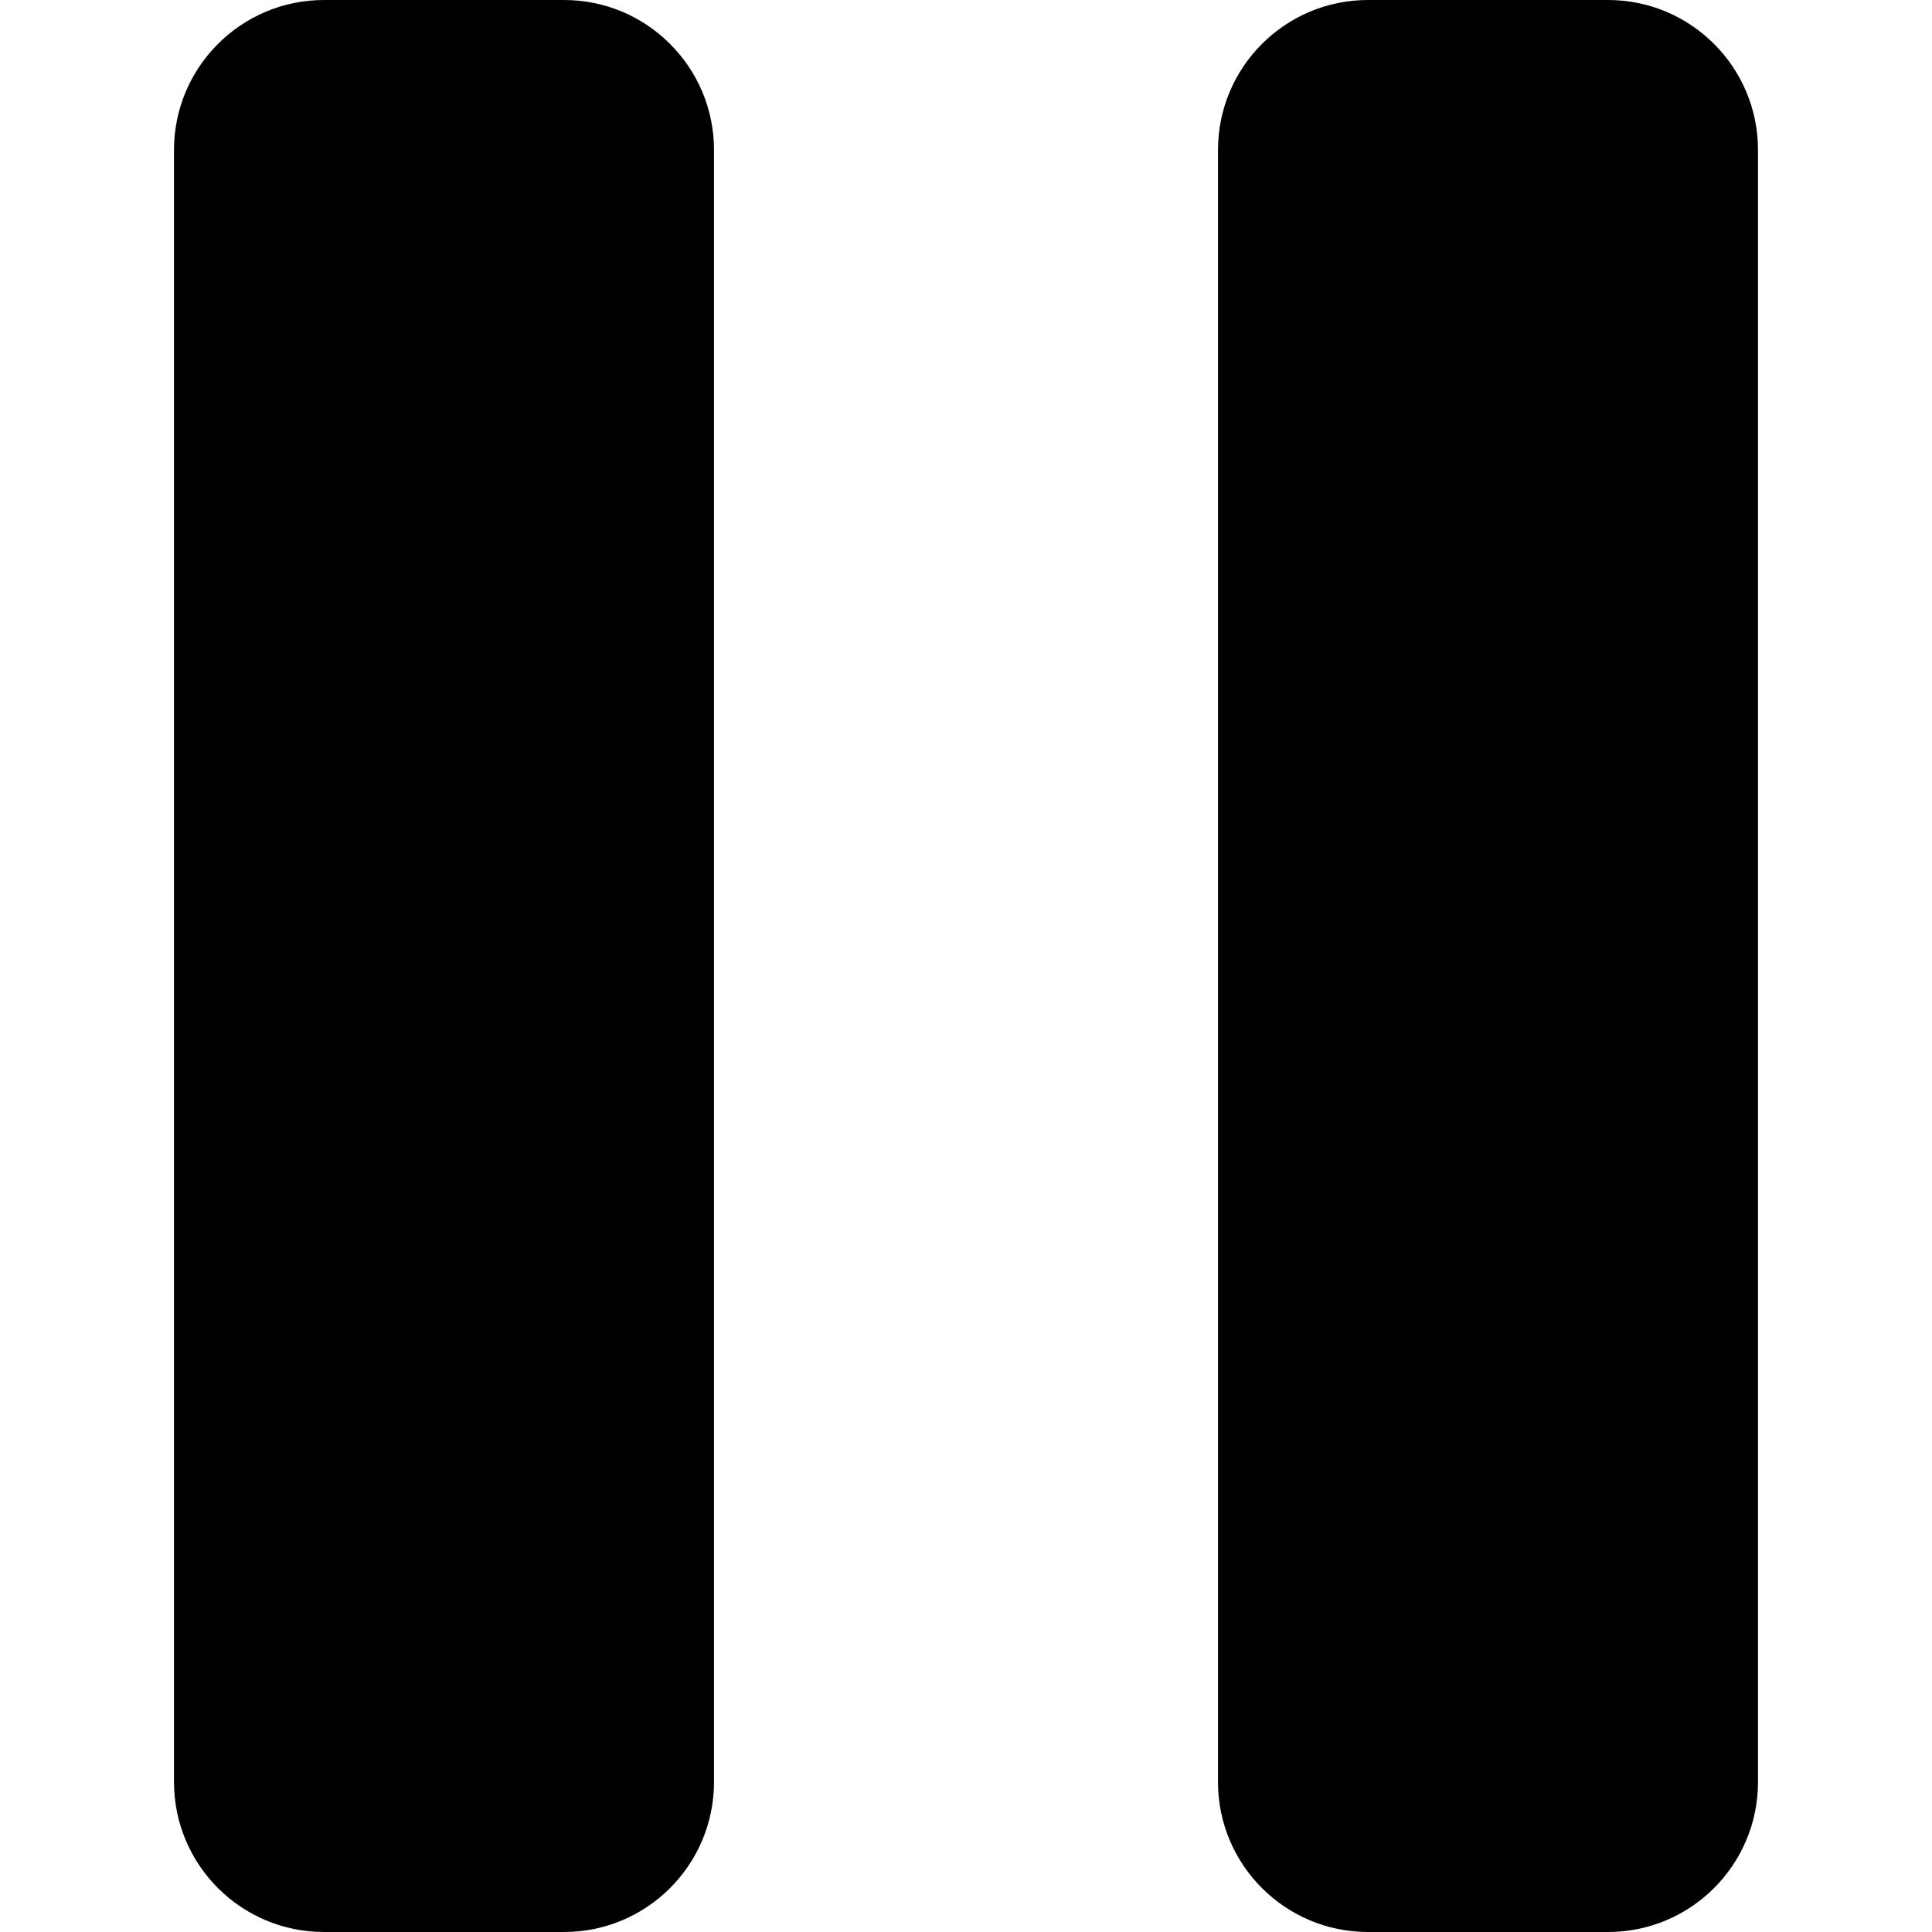
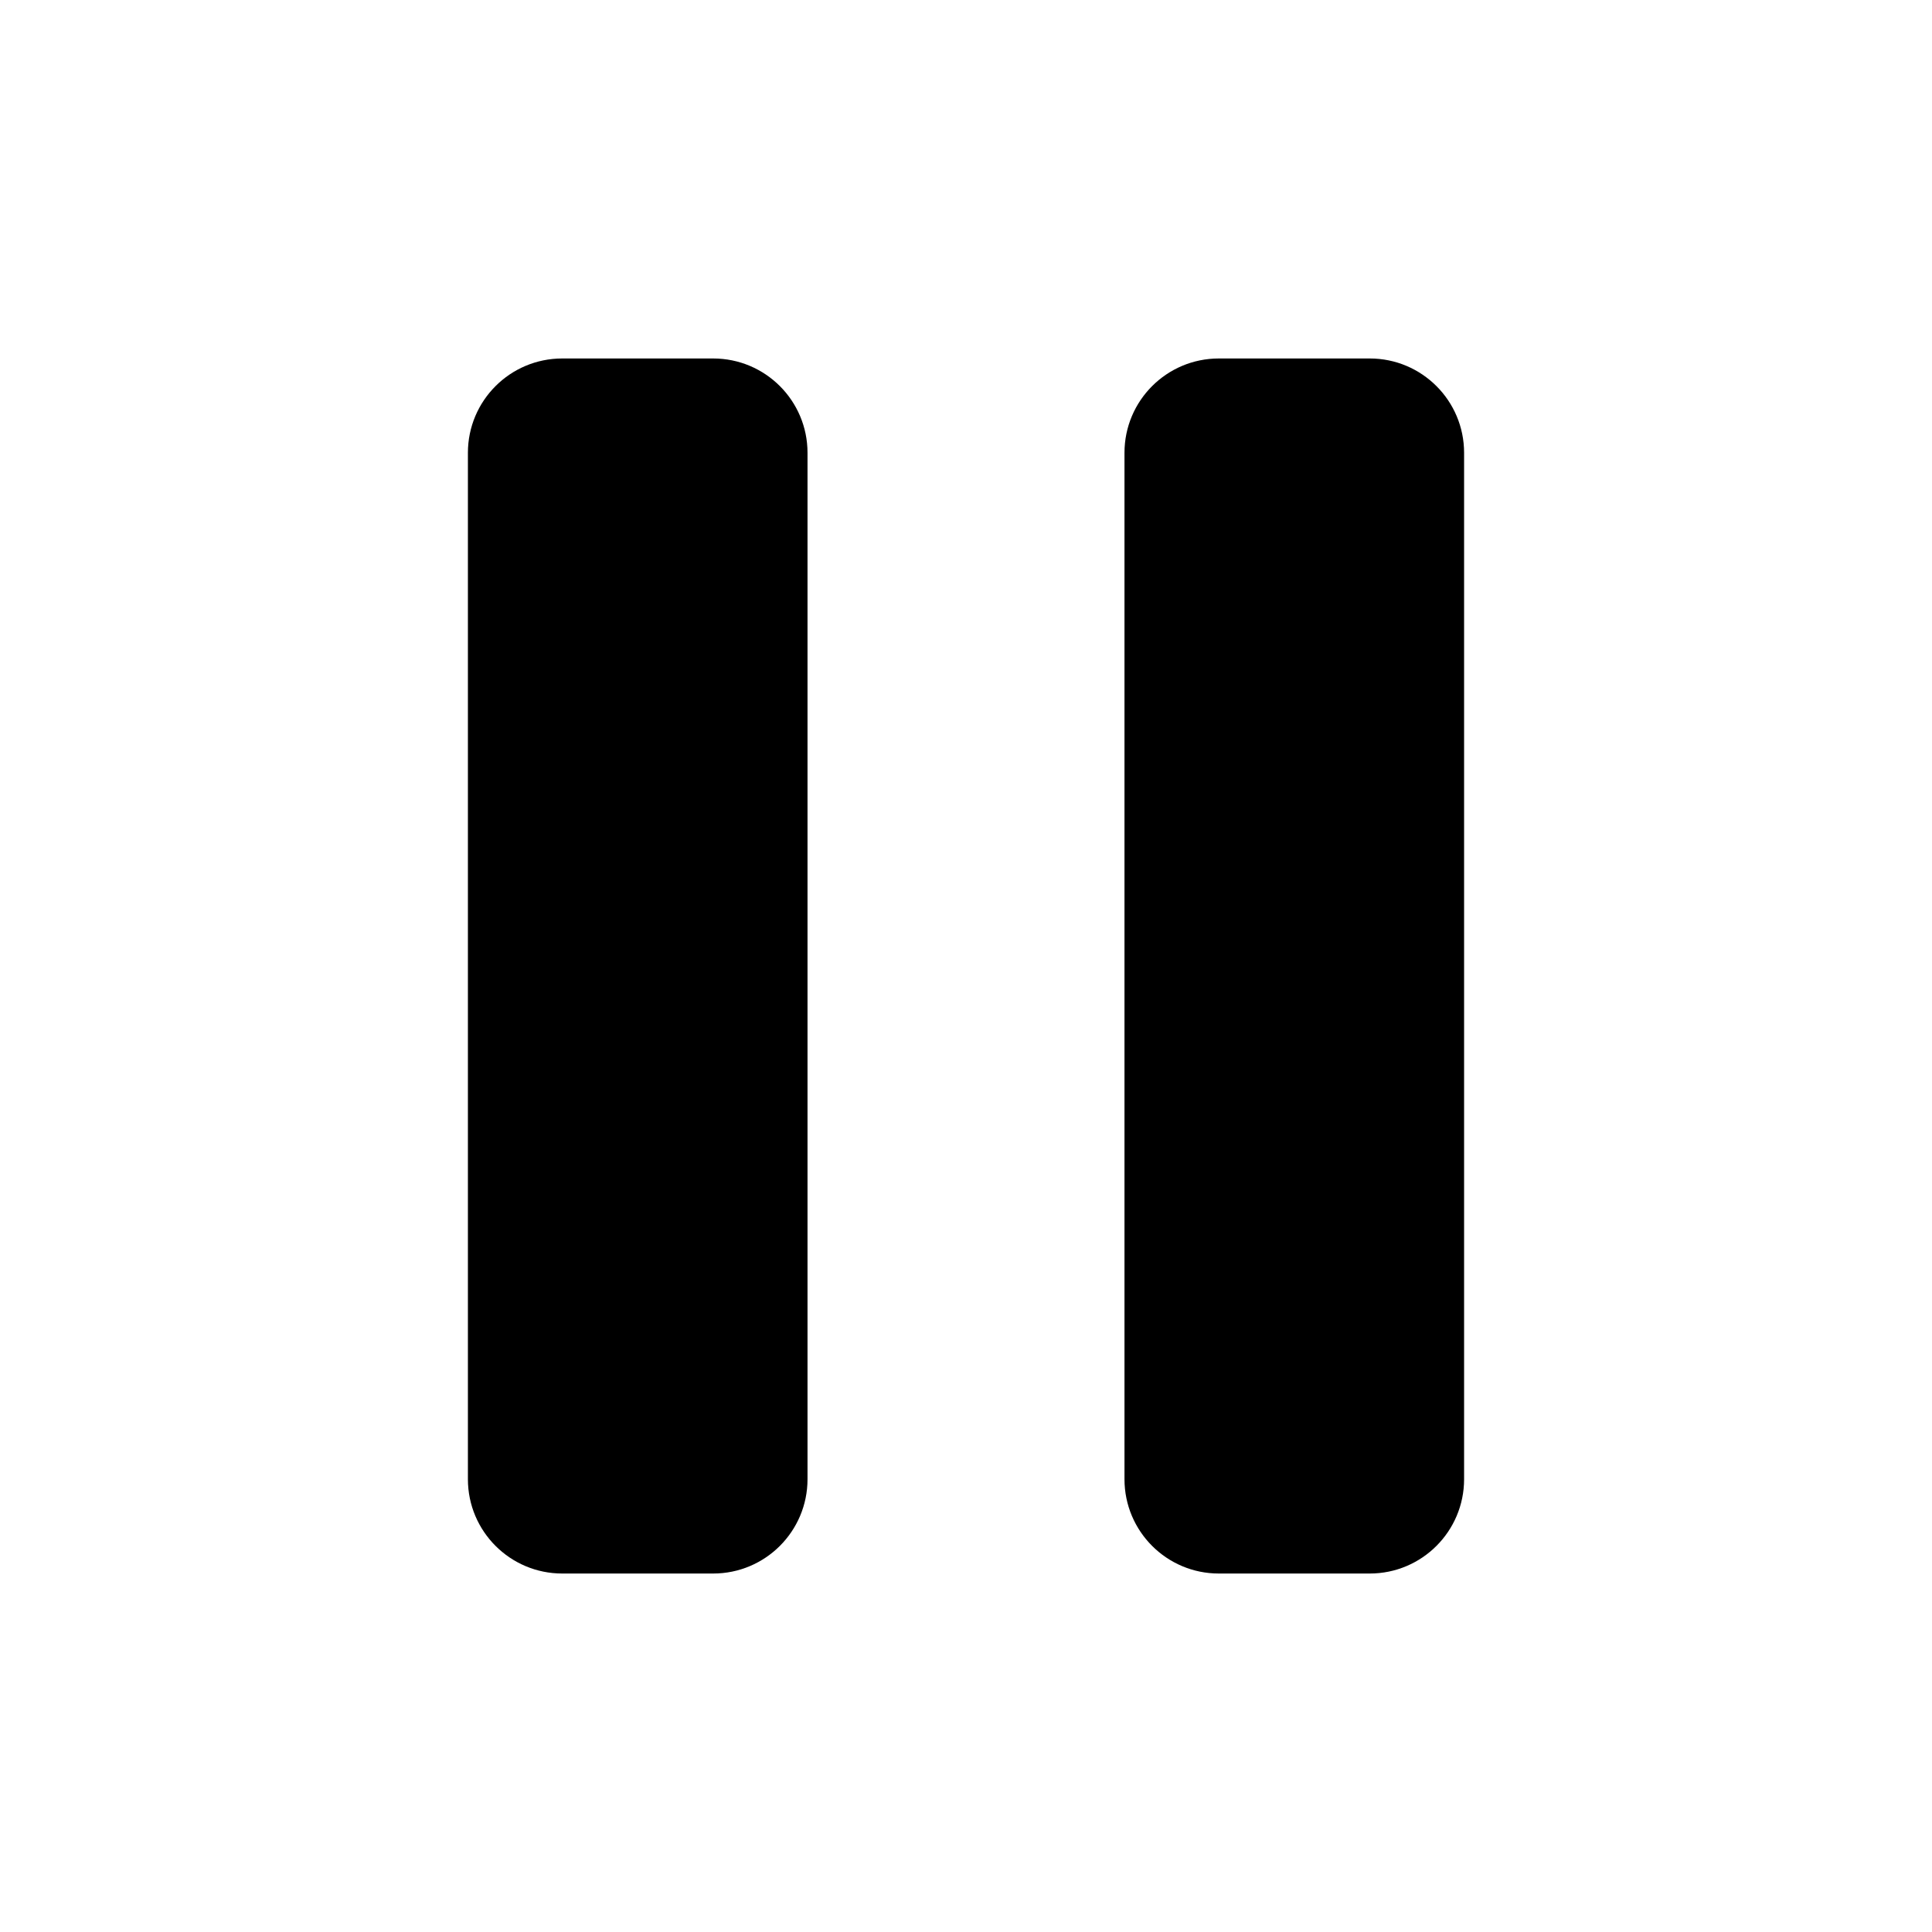
- <svg xmlns="http://www.w3.org/2000/svg" version="1.1" id="Layer_1" x="0px" y="0px" viewBox="0 0 322 322" style="enable-background:new 0 0 322 322;" xml:space="preserve">
-   <g>
-     <g>
-       <path d="M94,322H54c-13.807,0-25-11.193-25-25V25C29,11.193,40.193,0,54,0h40c13.807,0,25,11.193,25,25v272    C119,310.807,107.807,322,94,322z" />
+ <svg xmlns="http://www.w3.org/2000/svg" version="1.1" id="Layer_1" x="0px" y="0px" viewBox="-49 141 512 512" style="enable-background:new -49 141 512 512;" xml:space="preserve">
+   <g id="XMLID_3_">
+     <g id="XMLID_6_">
+       <path id="XMLID_7_" d="M140,558h-40c-13.807,0-25-11.193-25-25V261c0-13.807,11.193-25,25-25h40c13.807,0,25,11.193,25,25v272    C165,546.807,153.807,558,140,558z" />
    </g>
-     <g>
-       <path d="M268,322h-40c-13.807,0-25-11.193-25-25V25c0-13.807,11.193-25,25-25h40c13.807,0,25,11.193,25,25v272    C293,310.807,281.807,322,268,322z" />
+     <g id="XMLID_4_">
+       <path id="XMLID_5_" d="M314,558h-40c-13.807,0-25-11.193-25-25V261c0-13.807,11.193-25,25-25h40c13.807,0,25,11.193,25,25v272    C339,546.807,327.807,558,314,558z" />
    </g>
  </g>
-   <g>
- </g>
-   <g>
- </g>
-   <g>
- </g>
-   <g>
- </g>
-   <g>
- </g>
-   <g>
- </g>
-   <g>
- </g>
-   <g>
- </g>
-   <g>
- </g>
-   <g>
- </g>
-   <g>
- </g>
-   <g>
- </g>
-   <g>
- </g>
-   <g>
- </g>
-   <g>
- </g>
</svg>
